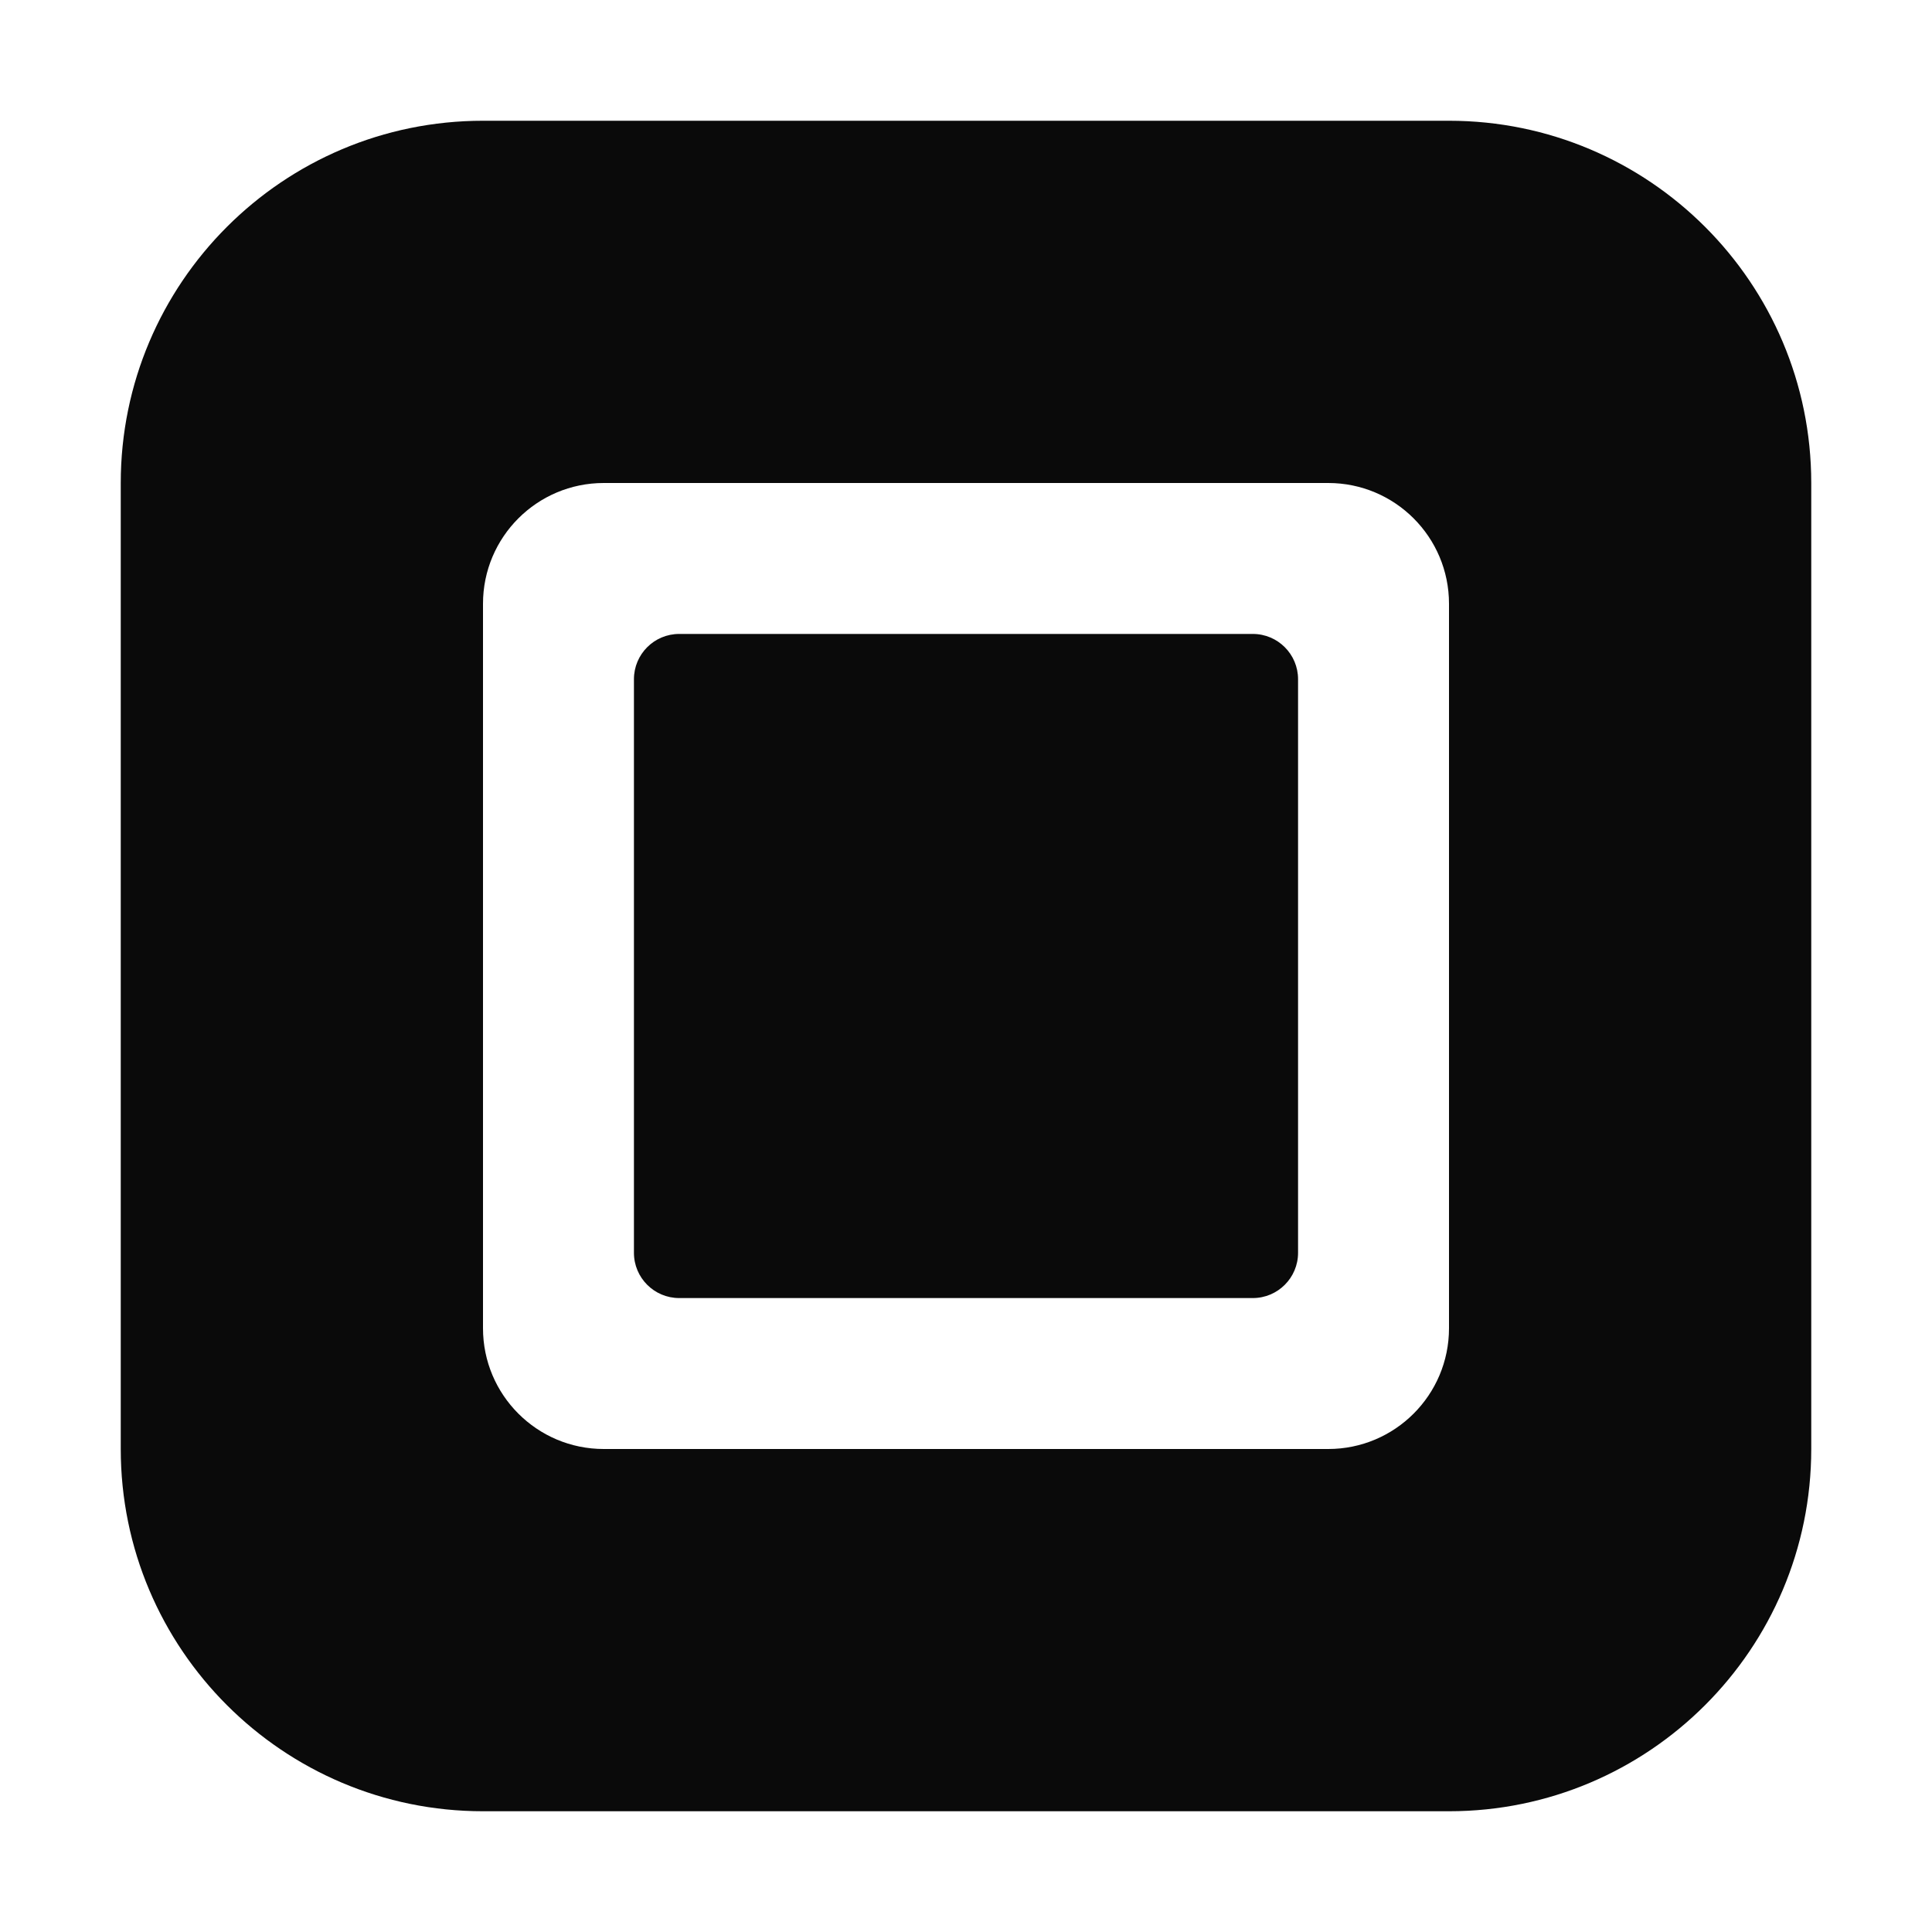
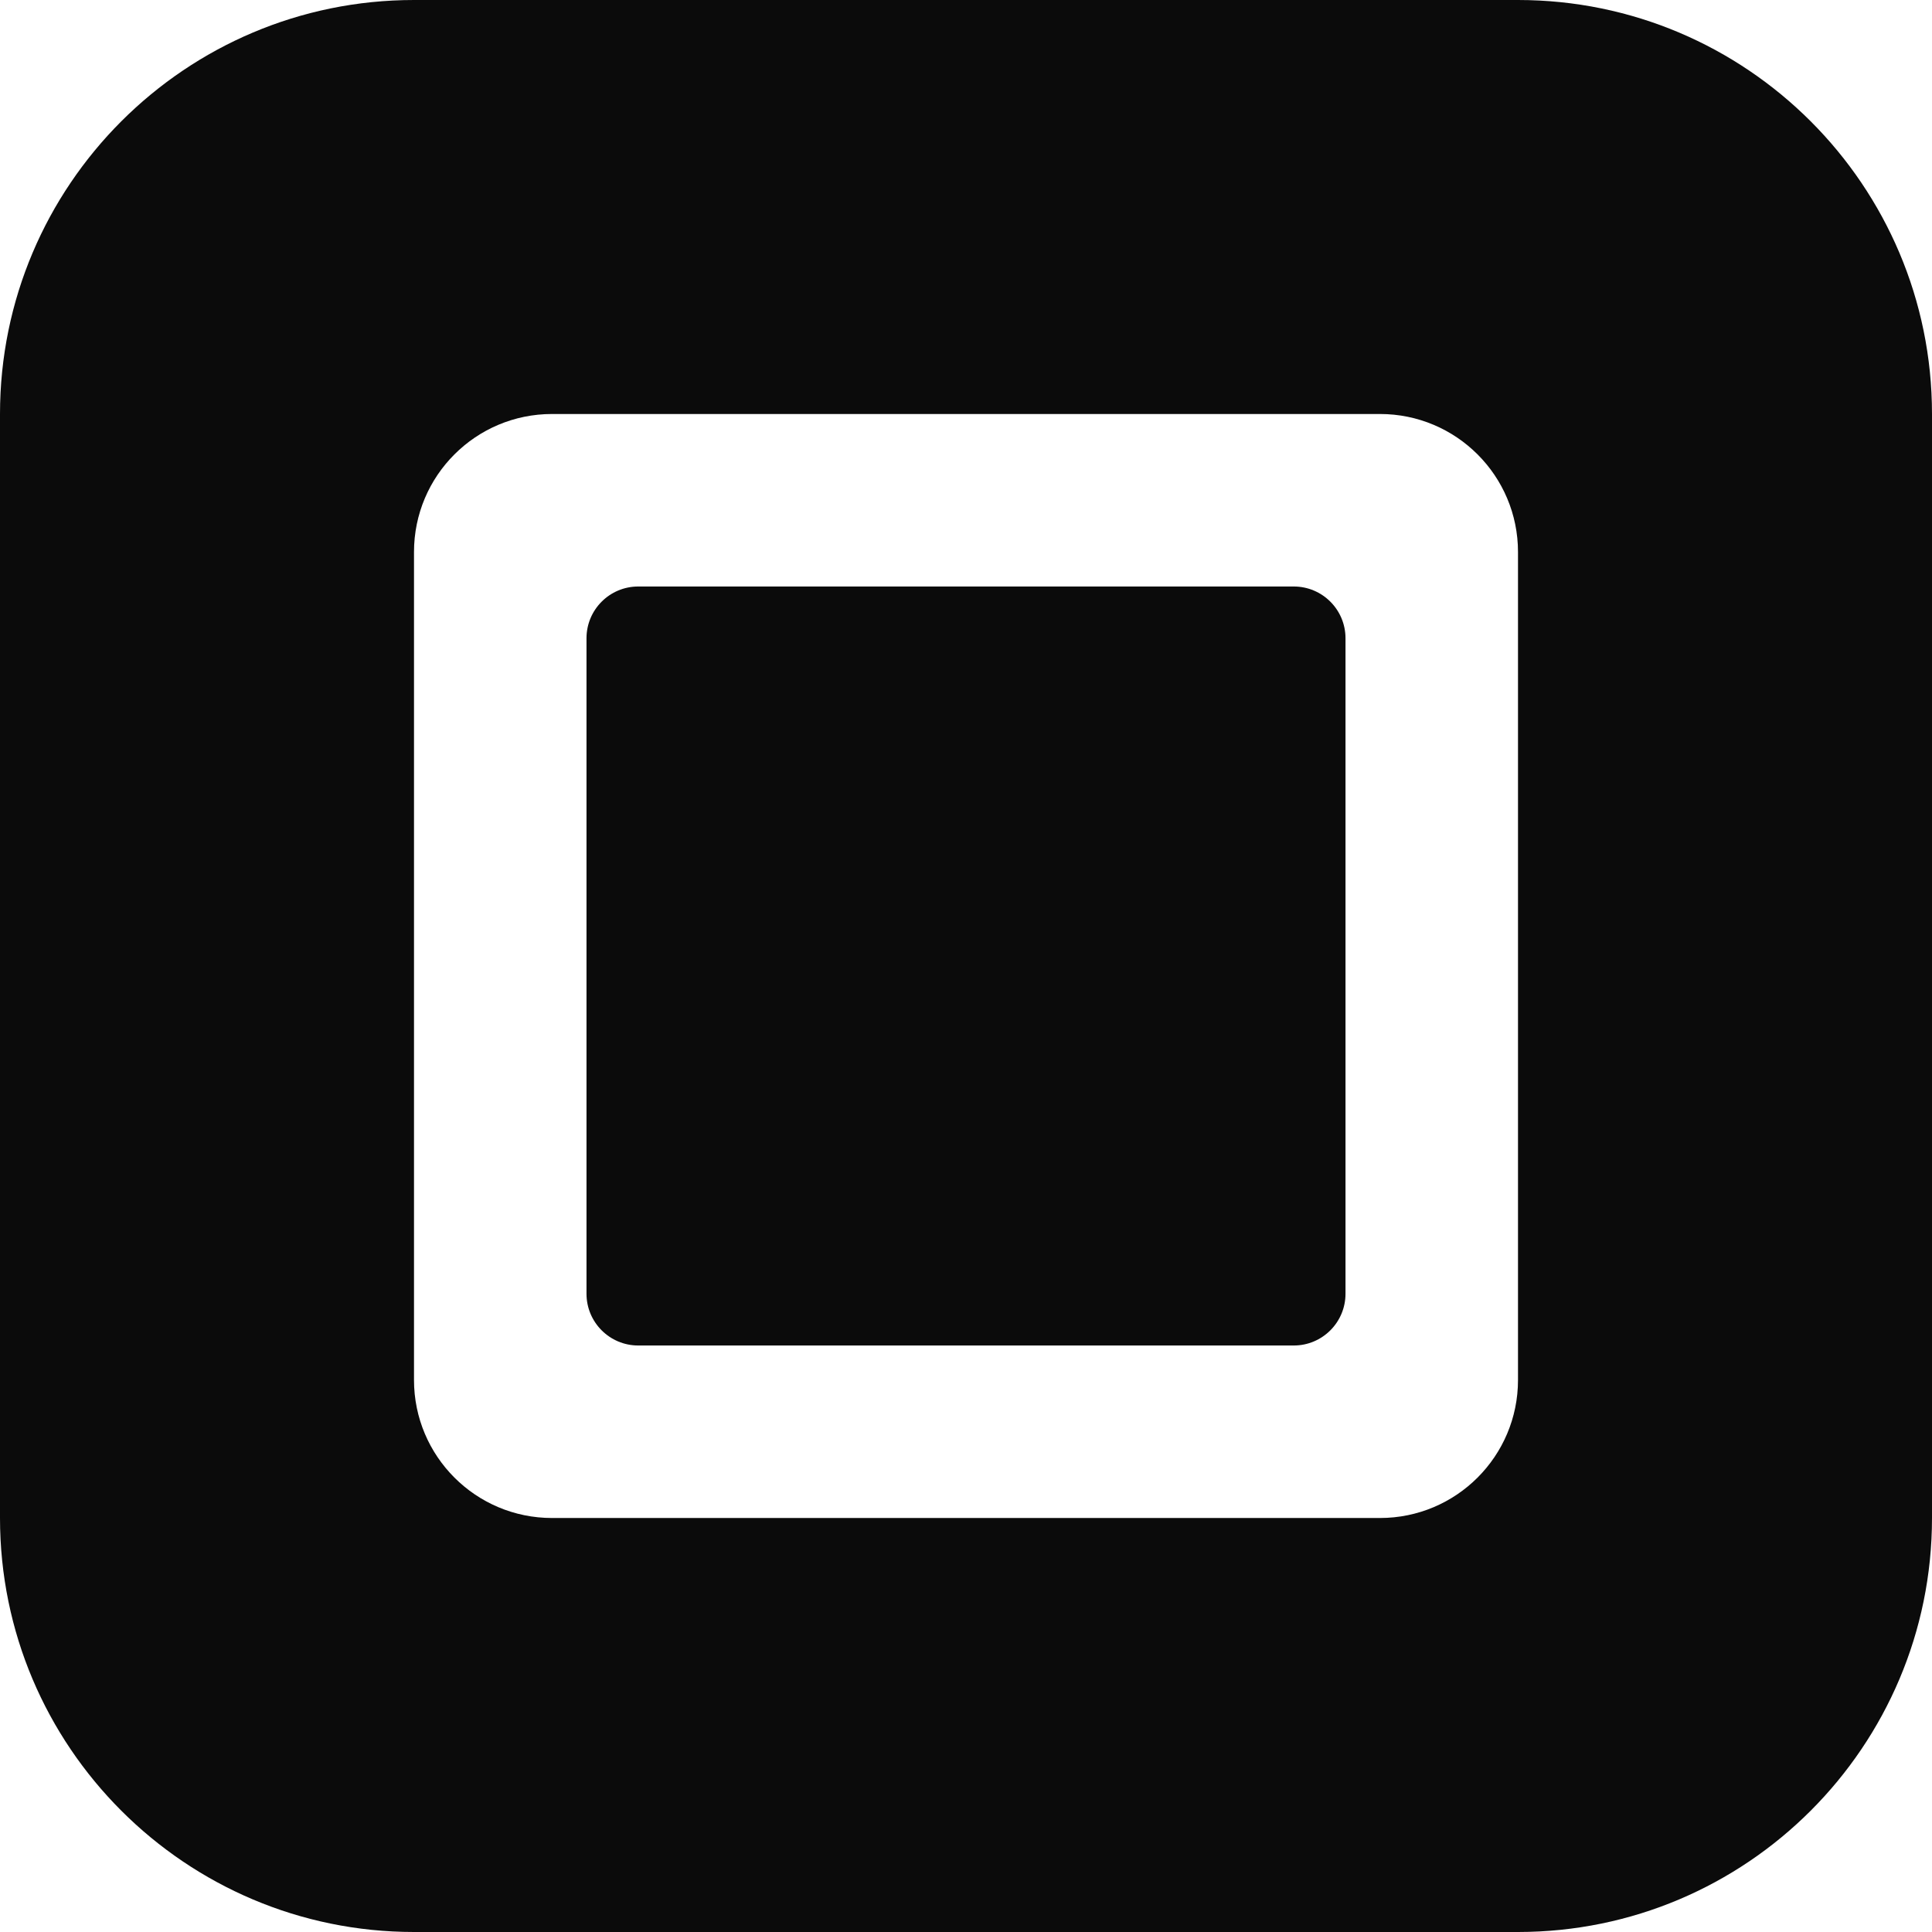
- <svg xmlns="http://www.w3.org/2000/svg" viewBox="0 0 1024 1024">
-   <path fill-rule="evenodd" clip-rule="evenodd" fill="#0A0A0A" d="M256 64C150.02 64 64 150.02 64 256V768C64 873.98 150.02 960 256 960H768C873.98 960 960 873.98 960 768V256C960 150.02 873.98 64 768 64H256ZM320 256C284.654 256 256 284.654 256 320V704C256 739.346 284.654 768 320 768H704C739.346 768 768 739.346 768 704V320C768 284.654 739.346 256 704 256H320Z" />
-   <rect x="336" y="336" width="352" height="352" rx="24" ry="24" fill="#0A0A0A" />
+ <svg xmlns="http://www.w3.org/2000/svg" viewBox="64 64 896 896">
+   <path fill-rule="evenodd" clip-rule="evenodd" fill="#0B0B0B" d="M256 64C150.02 64 64 150.02 64 256V768C64 873.98 150.02 960 256 960H768C873.98 960 960 873.98 960 768V256C960 150.02 873.98 64 768 64H256ZM320 256C284.654 256 256 284.654 256 320V704C256 739.346 284.654 768 320 768H704C739.346 768 768 739.346 768 704V320C768 284.654 739.346 256 704 256H320Z" />
+   <rect x="336" y="336" width="352" height="352" rx="24" ry="24" fill="#0B0B0B" />
</svg>
